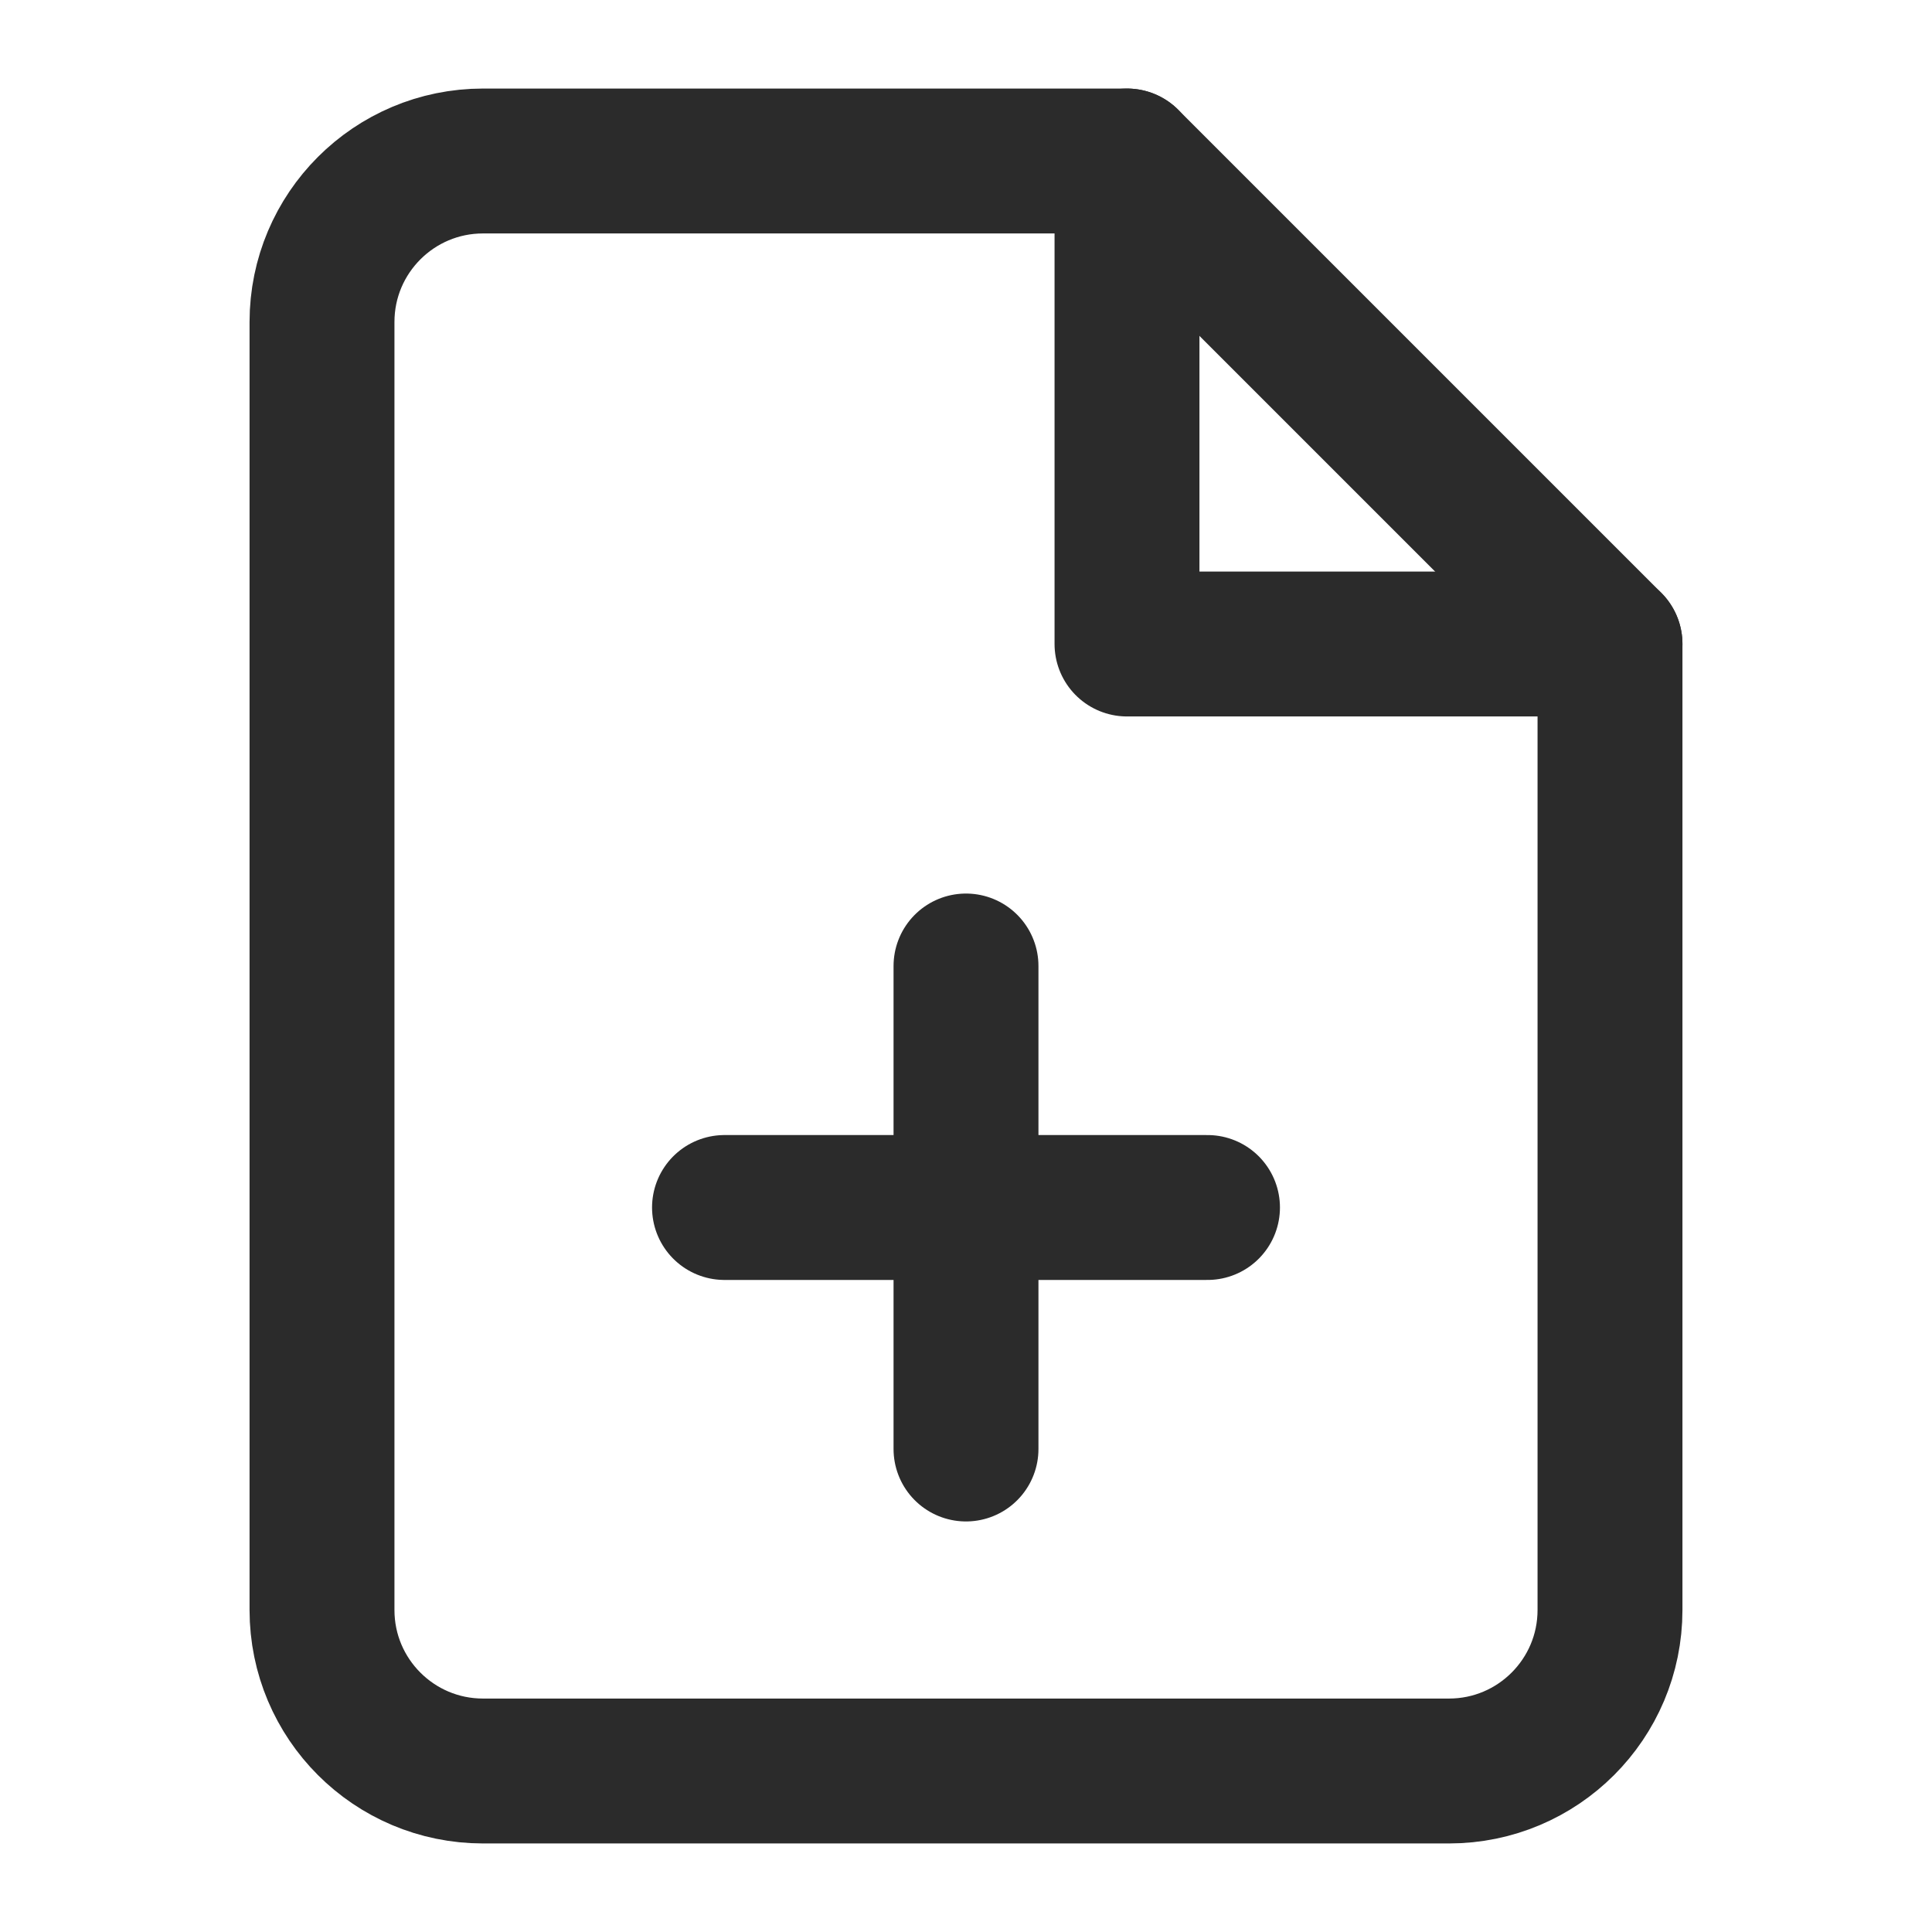
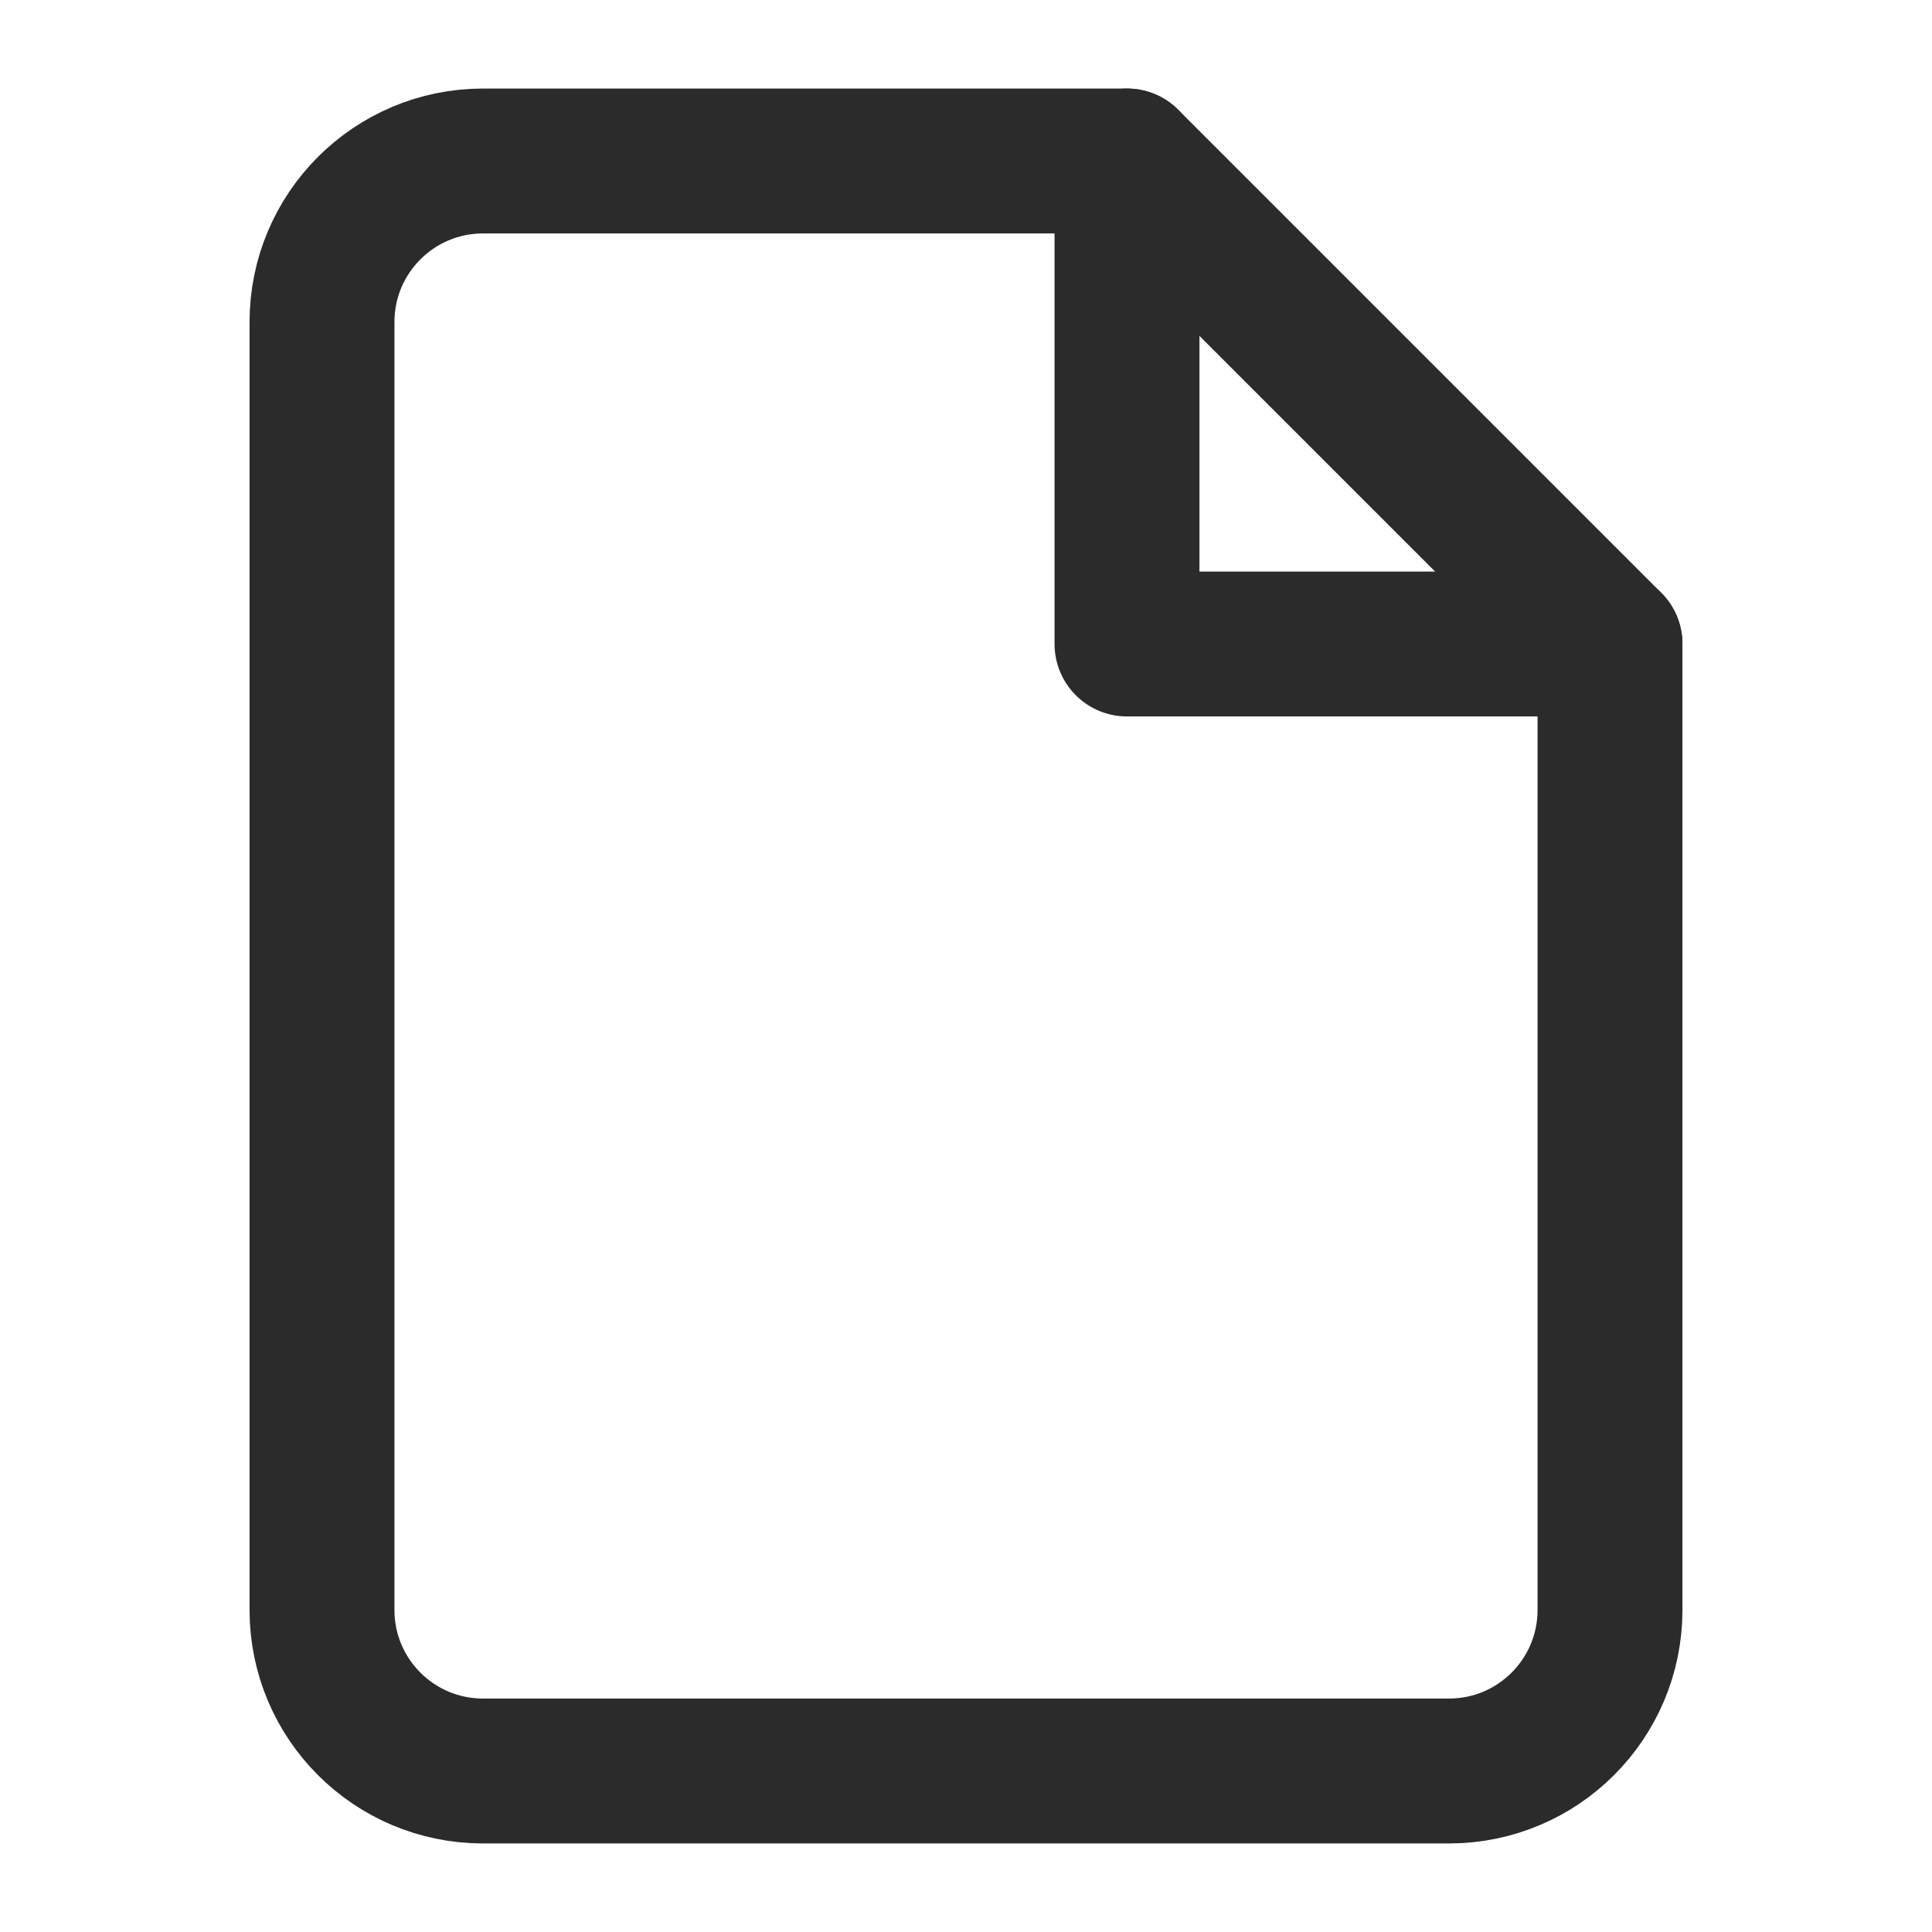
<svg xmlns="http://www.w3.org/2000/svg" width="24" height="24" viewBox="0 0 24 24" fill="none" stroke="#2b2b2b" stroke-width="1.8" stroke-linecap="round" stroke-linejoin="round">
  <path d="M14 2H6a2 2 0 0 0-2 2v16a2 2 0 0 0 2 2h12a2 2 0 0 0 2-2V8z" />
  <polyline points="14 2 14 8 20 8" />
-   <line x1="12" y1="12" x2="12" y2="18" />
-   <line x1="9" y1="15" x2="15" y2="15" />
</svg>
